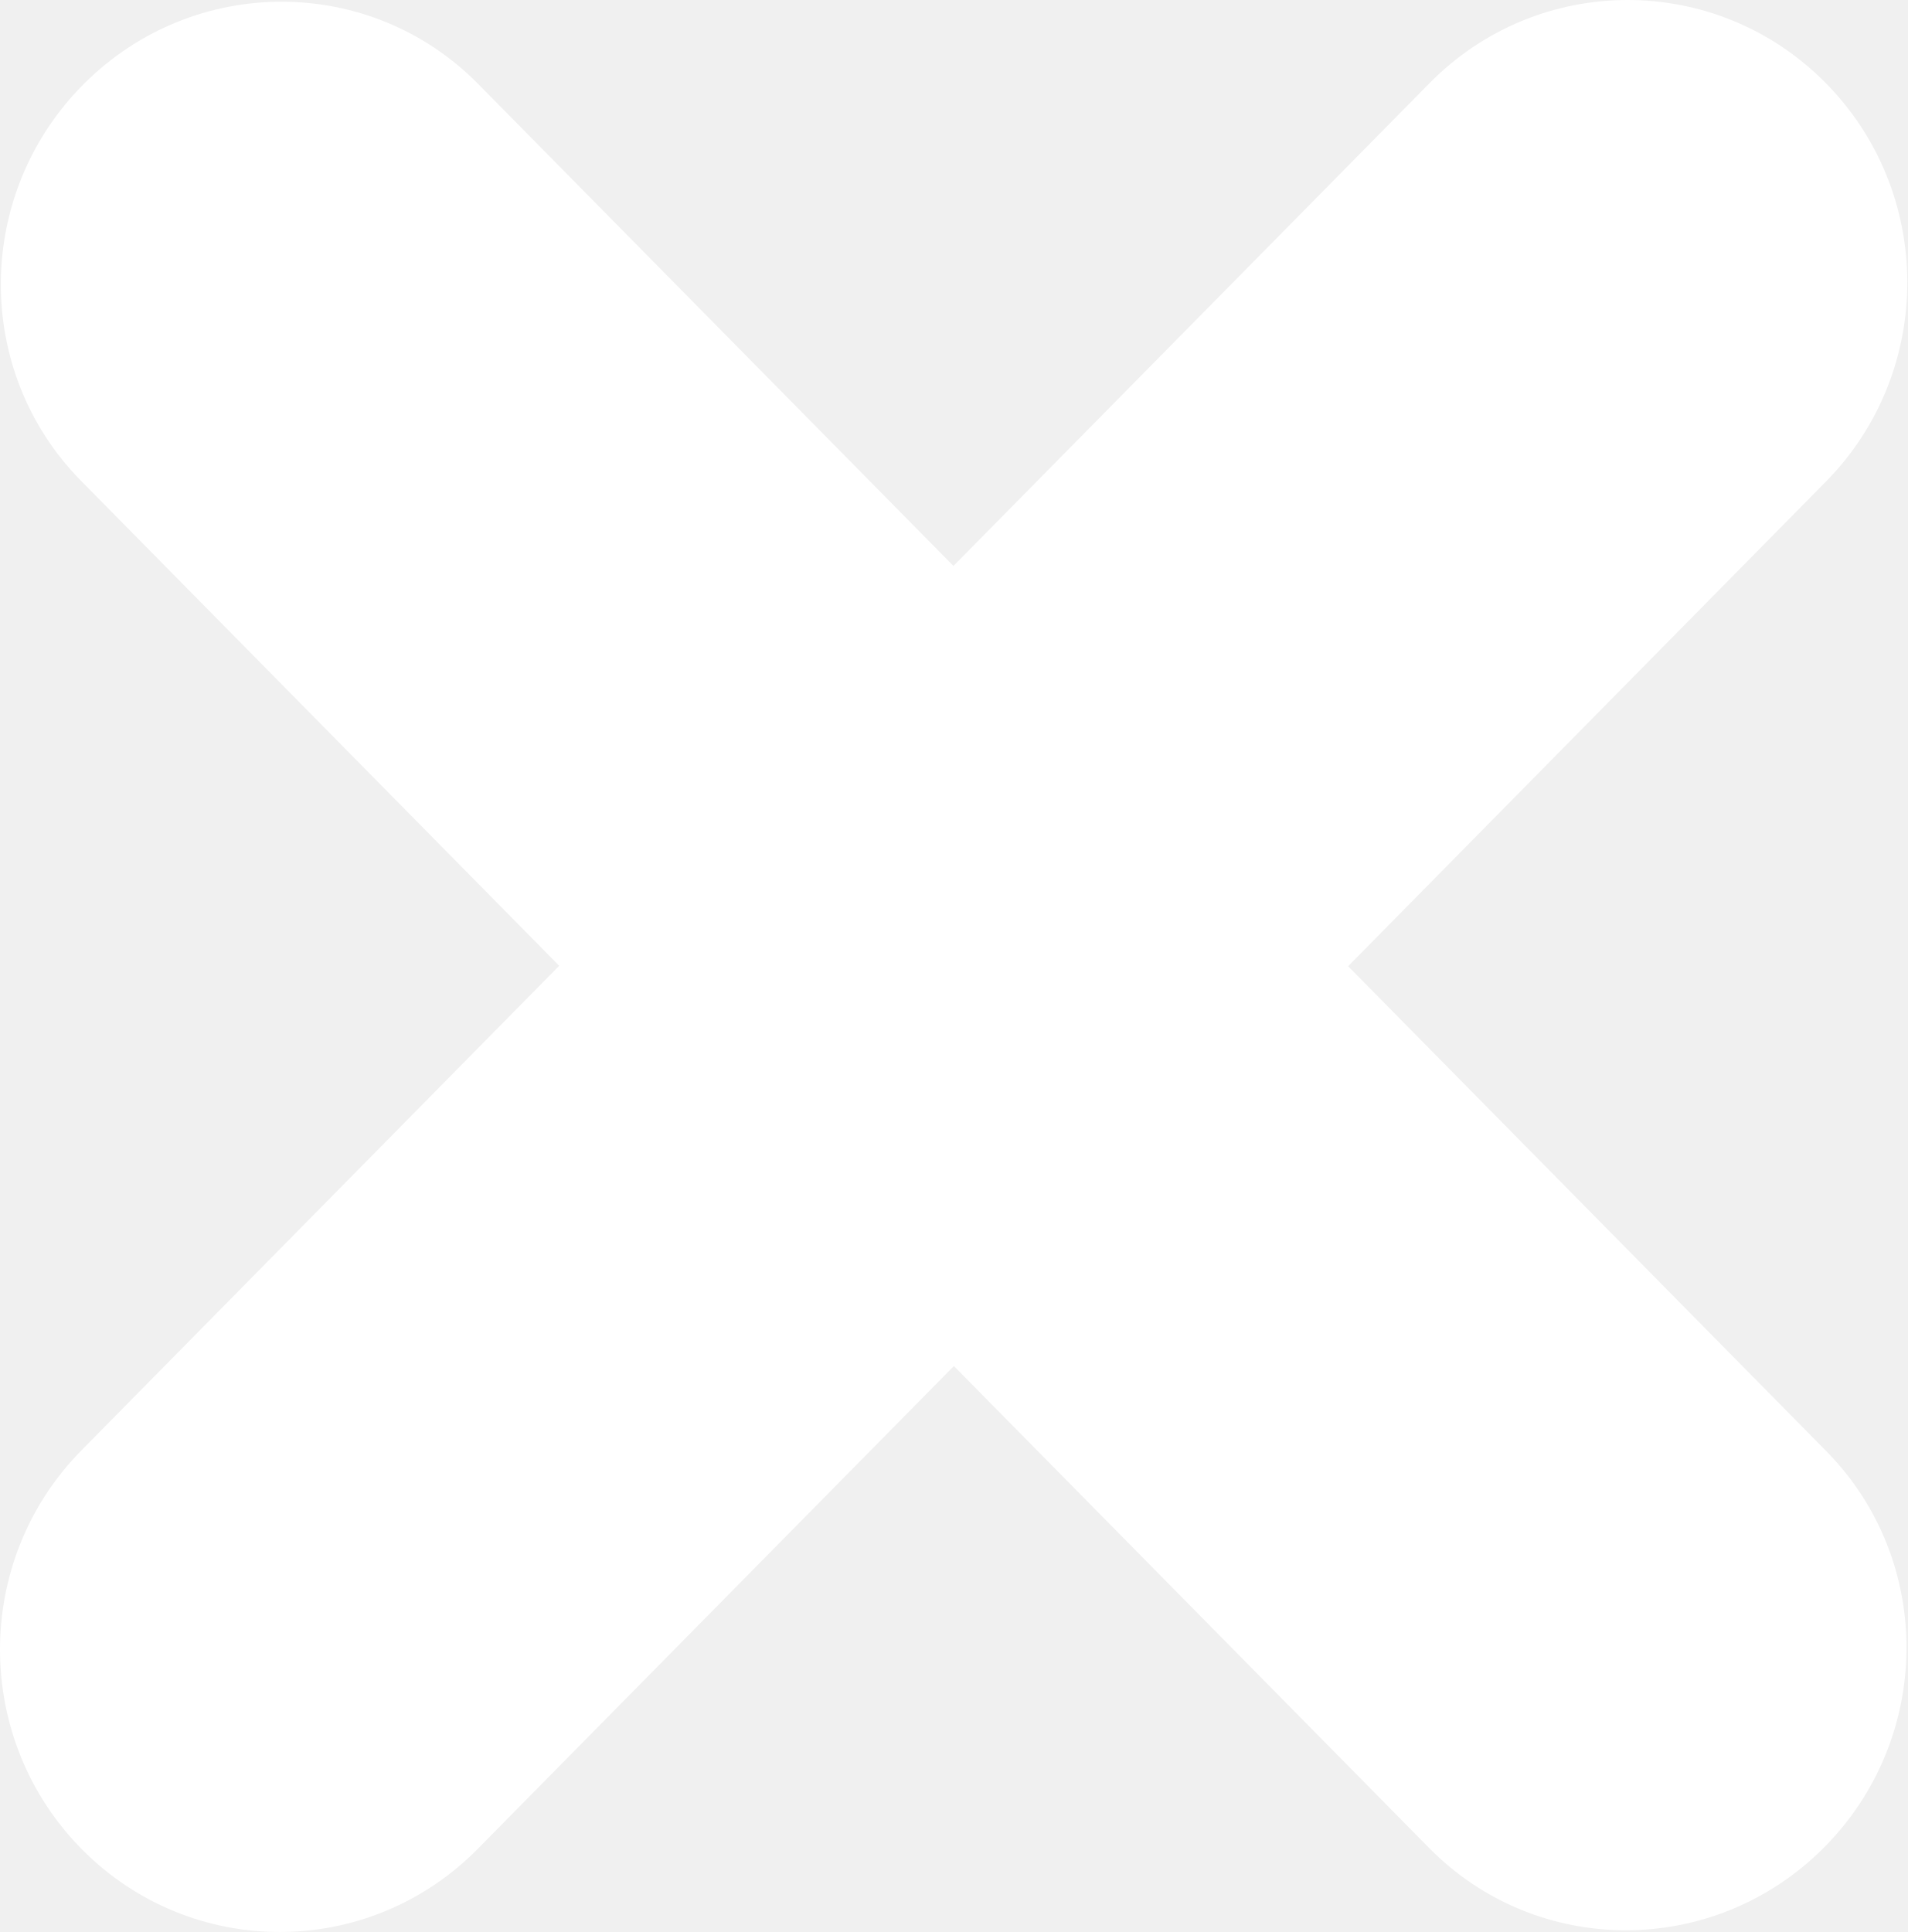
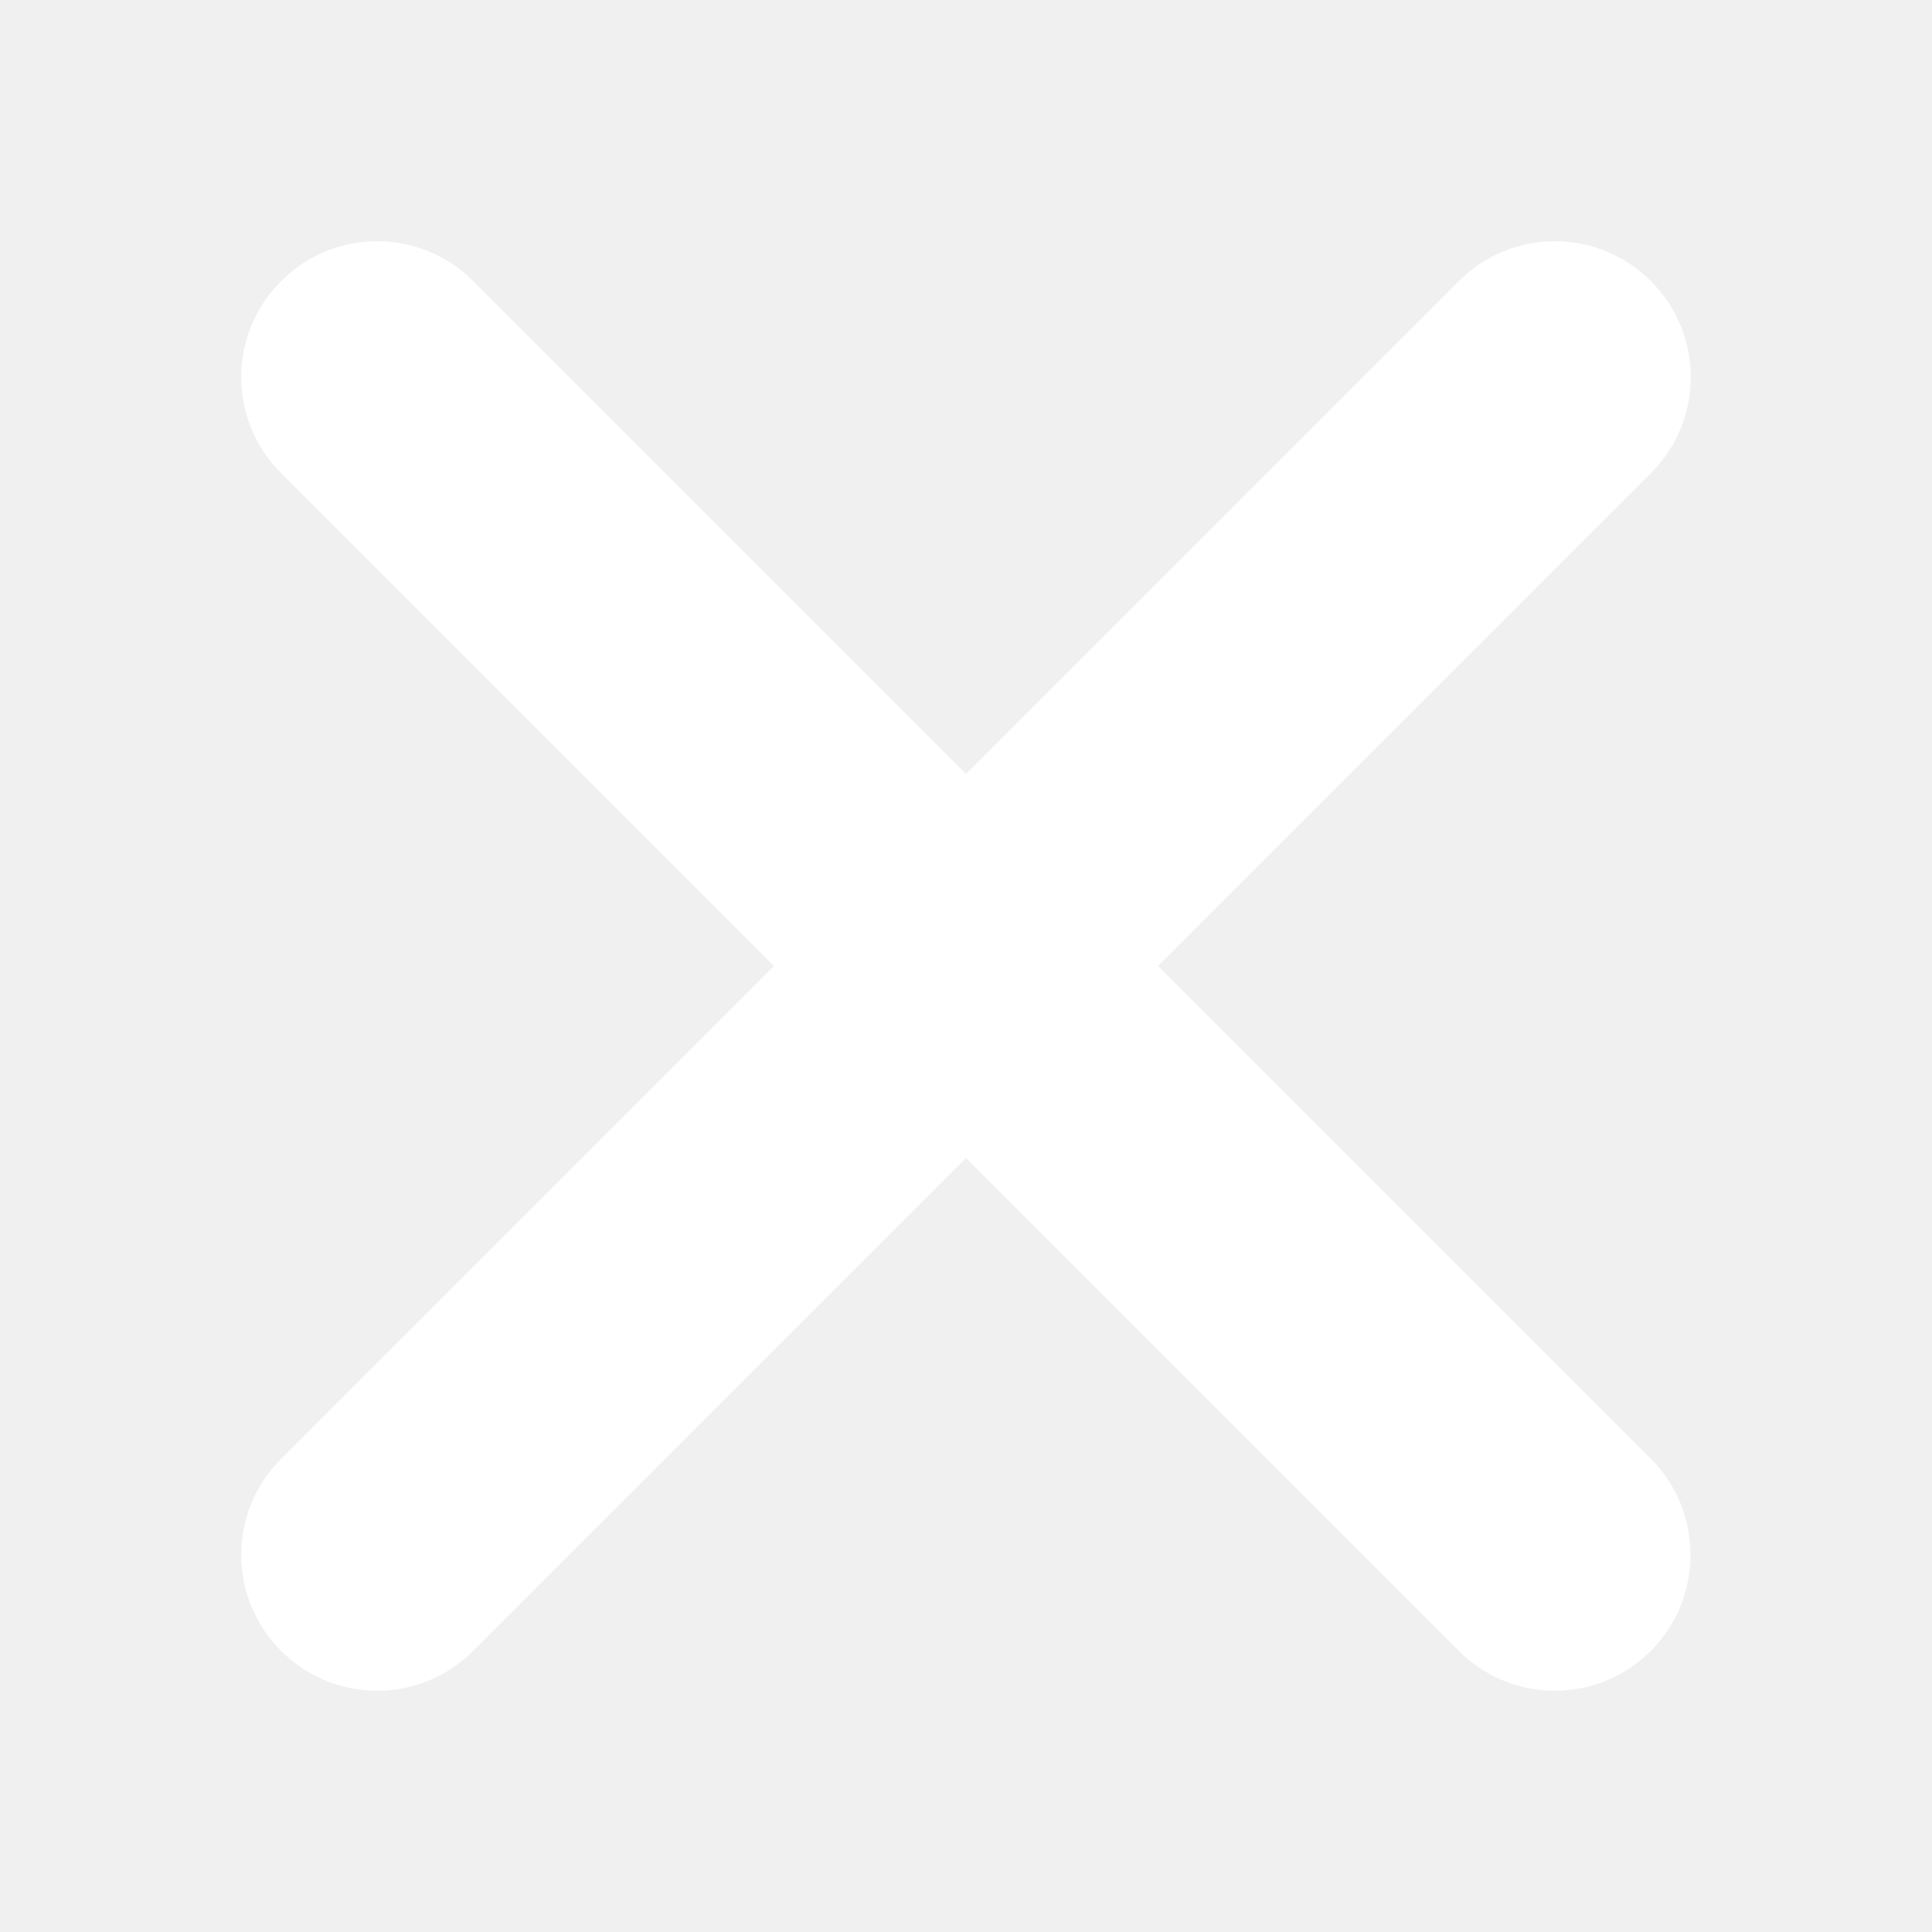
- <svg xmlns="http://www.w3.org/2000/svg" version="1.1" id="close-icon" xmlnsXlink="http://www.w3.org/1999/xlink" x="0px" y="0px" width="121.31px" height="122.876px" viewBox="0 0 121.31 122.876" enable-background="new 0 0 121.31 122.876" xmlSpace="preserve">
-   <path fill="#fff" fill-rule="evenodd" clip-rule="evenodd" d="M90.914,5.296c6.927-7.034,18.188-7.065,25.154-0.068 c6.961,6.995,6.991,18.369,0.068,25.397L85.743,61.452l30.425,30.855c6.866,6.978,6.773,18.28-0.208,25.247 c-6.983,6.964-18.21,6.946-25.074-0.031L60.669,86.881L30.395,117.58c-6.927,7.034-18.188,7.065-25.154,0.068 c-6.961-6.995-6.992-18.369-0.068-25.397l30.393-30.827L5.142,30.568c-6.867-6.978-6.773-18.28,0.208-25.247 c6.983-6.963,18.21-6.946,25.074,0.031l30.217,30.643L90.914,5.296L90.914,5.296z" />
+ <svg xmlns="http://www.w3.org/2000/svg" class="w-9 h-9" fill="#FFF" viewBox="0 0 1024 1024" version="1.1">
+   <path d="M875 773.2 613.8 512l261.2-261.2c28.2-28.2 28.2-73.6 0-101.8-28.2-28.2-73.6-28.2-101.8 0L512 410.2 250.8 149c-28.2-28.2-73.6-28.2-101.8 0-28.2 28.2-28.2 73.6 0 101.8L410.2 512 149 773.2c-28.2 28.2-28.2 73.6 0 101.8 28.2 28.2 73.6 28.2 101.8 0L512 613.8l261.2 261.2c28.2 28.2 73.6 28.2 101.8 0C903 846.8 903 801.2 875 773.2z" />
</svg>
